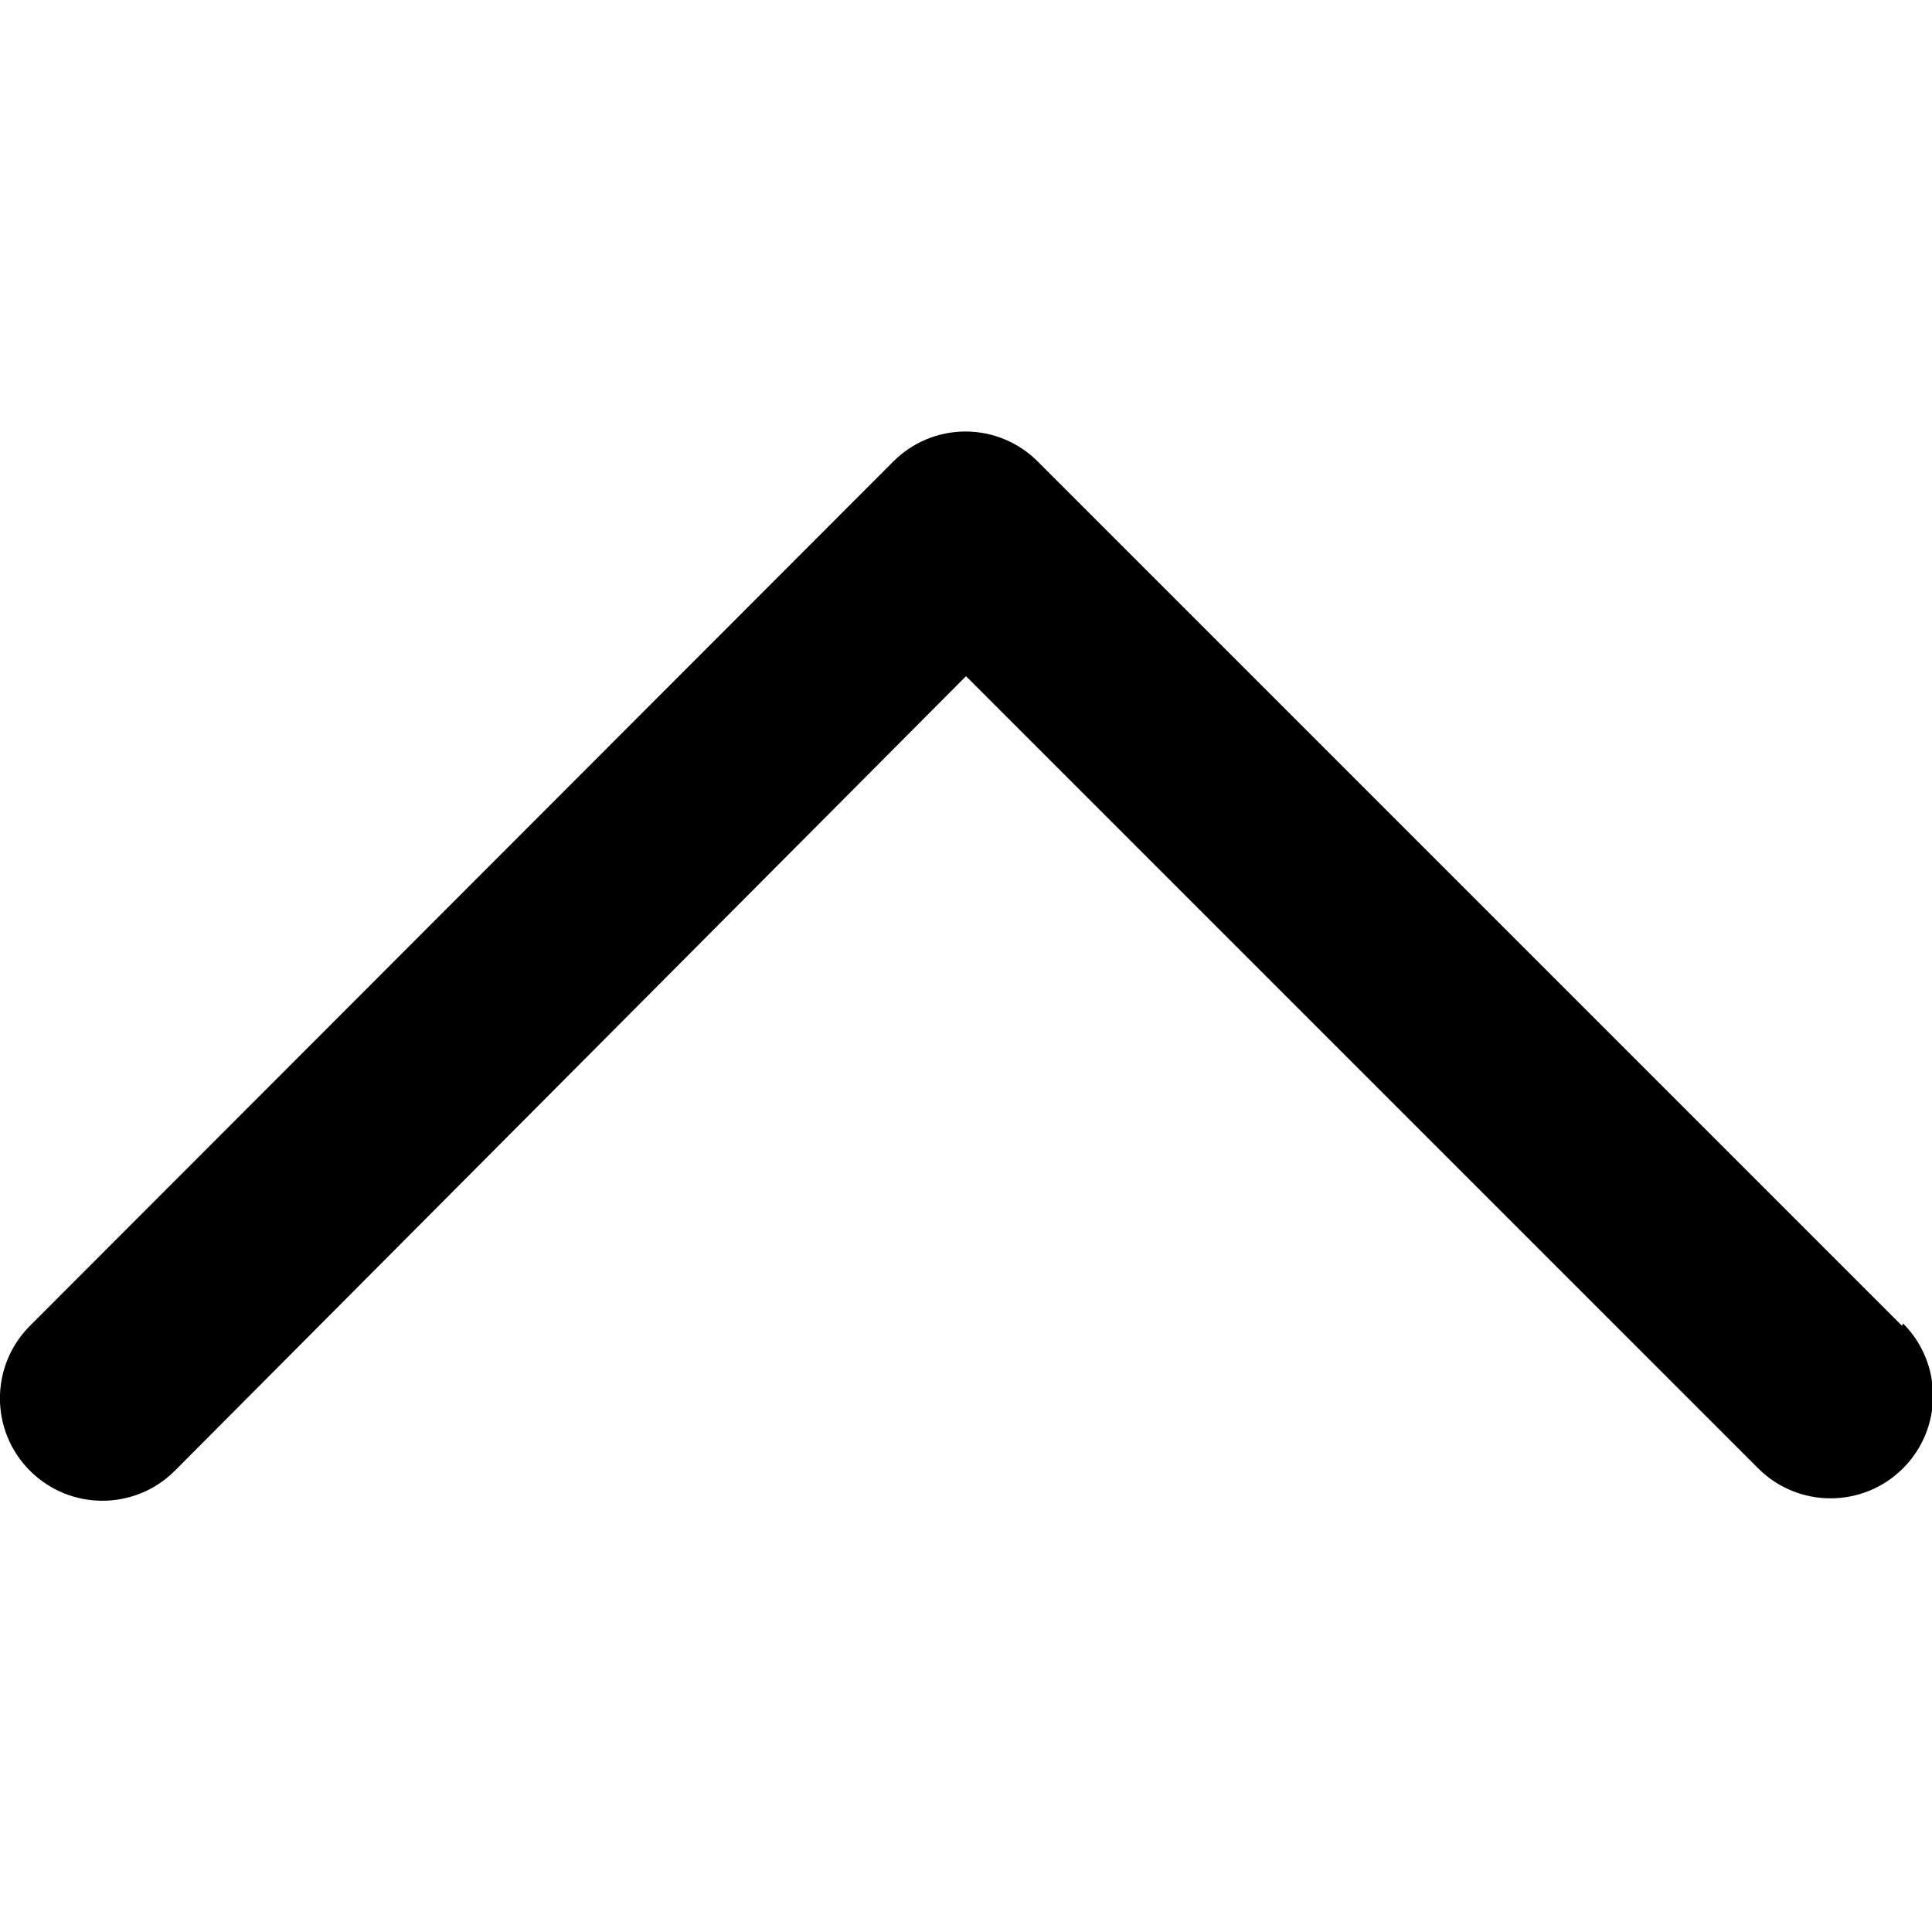
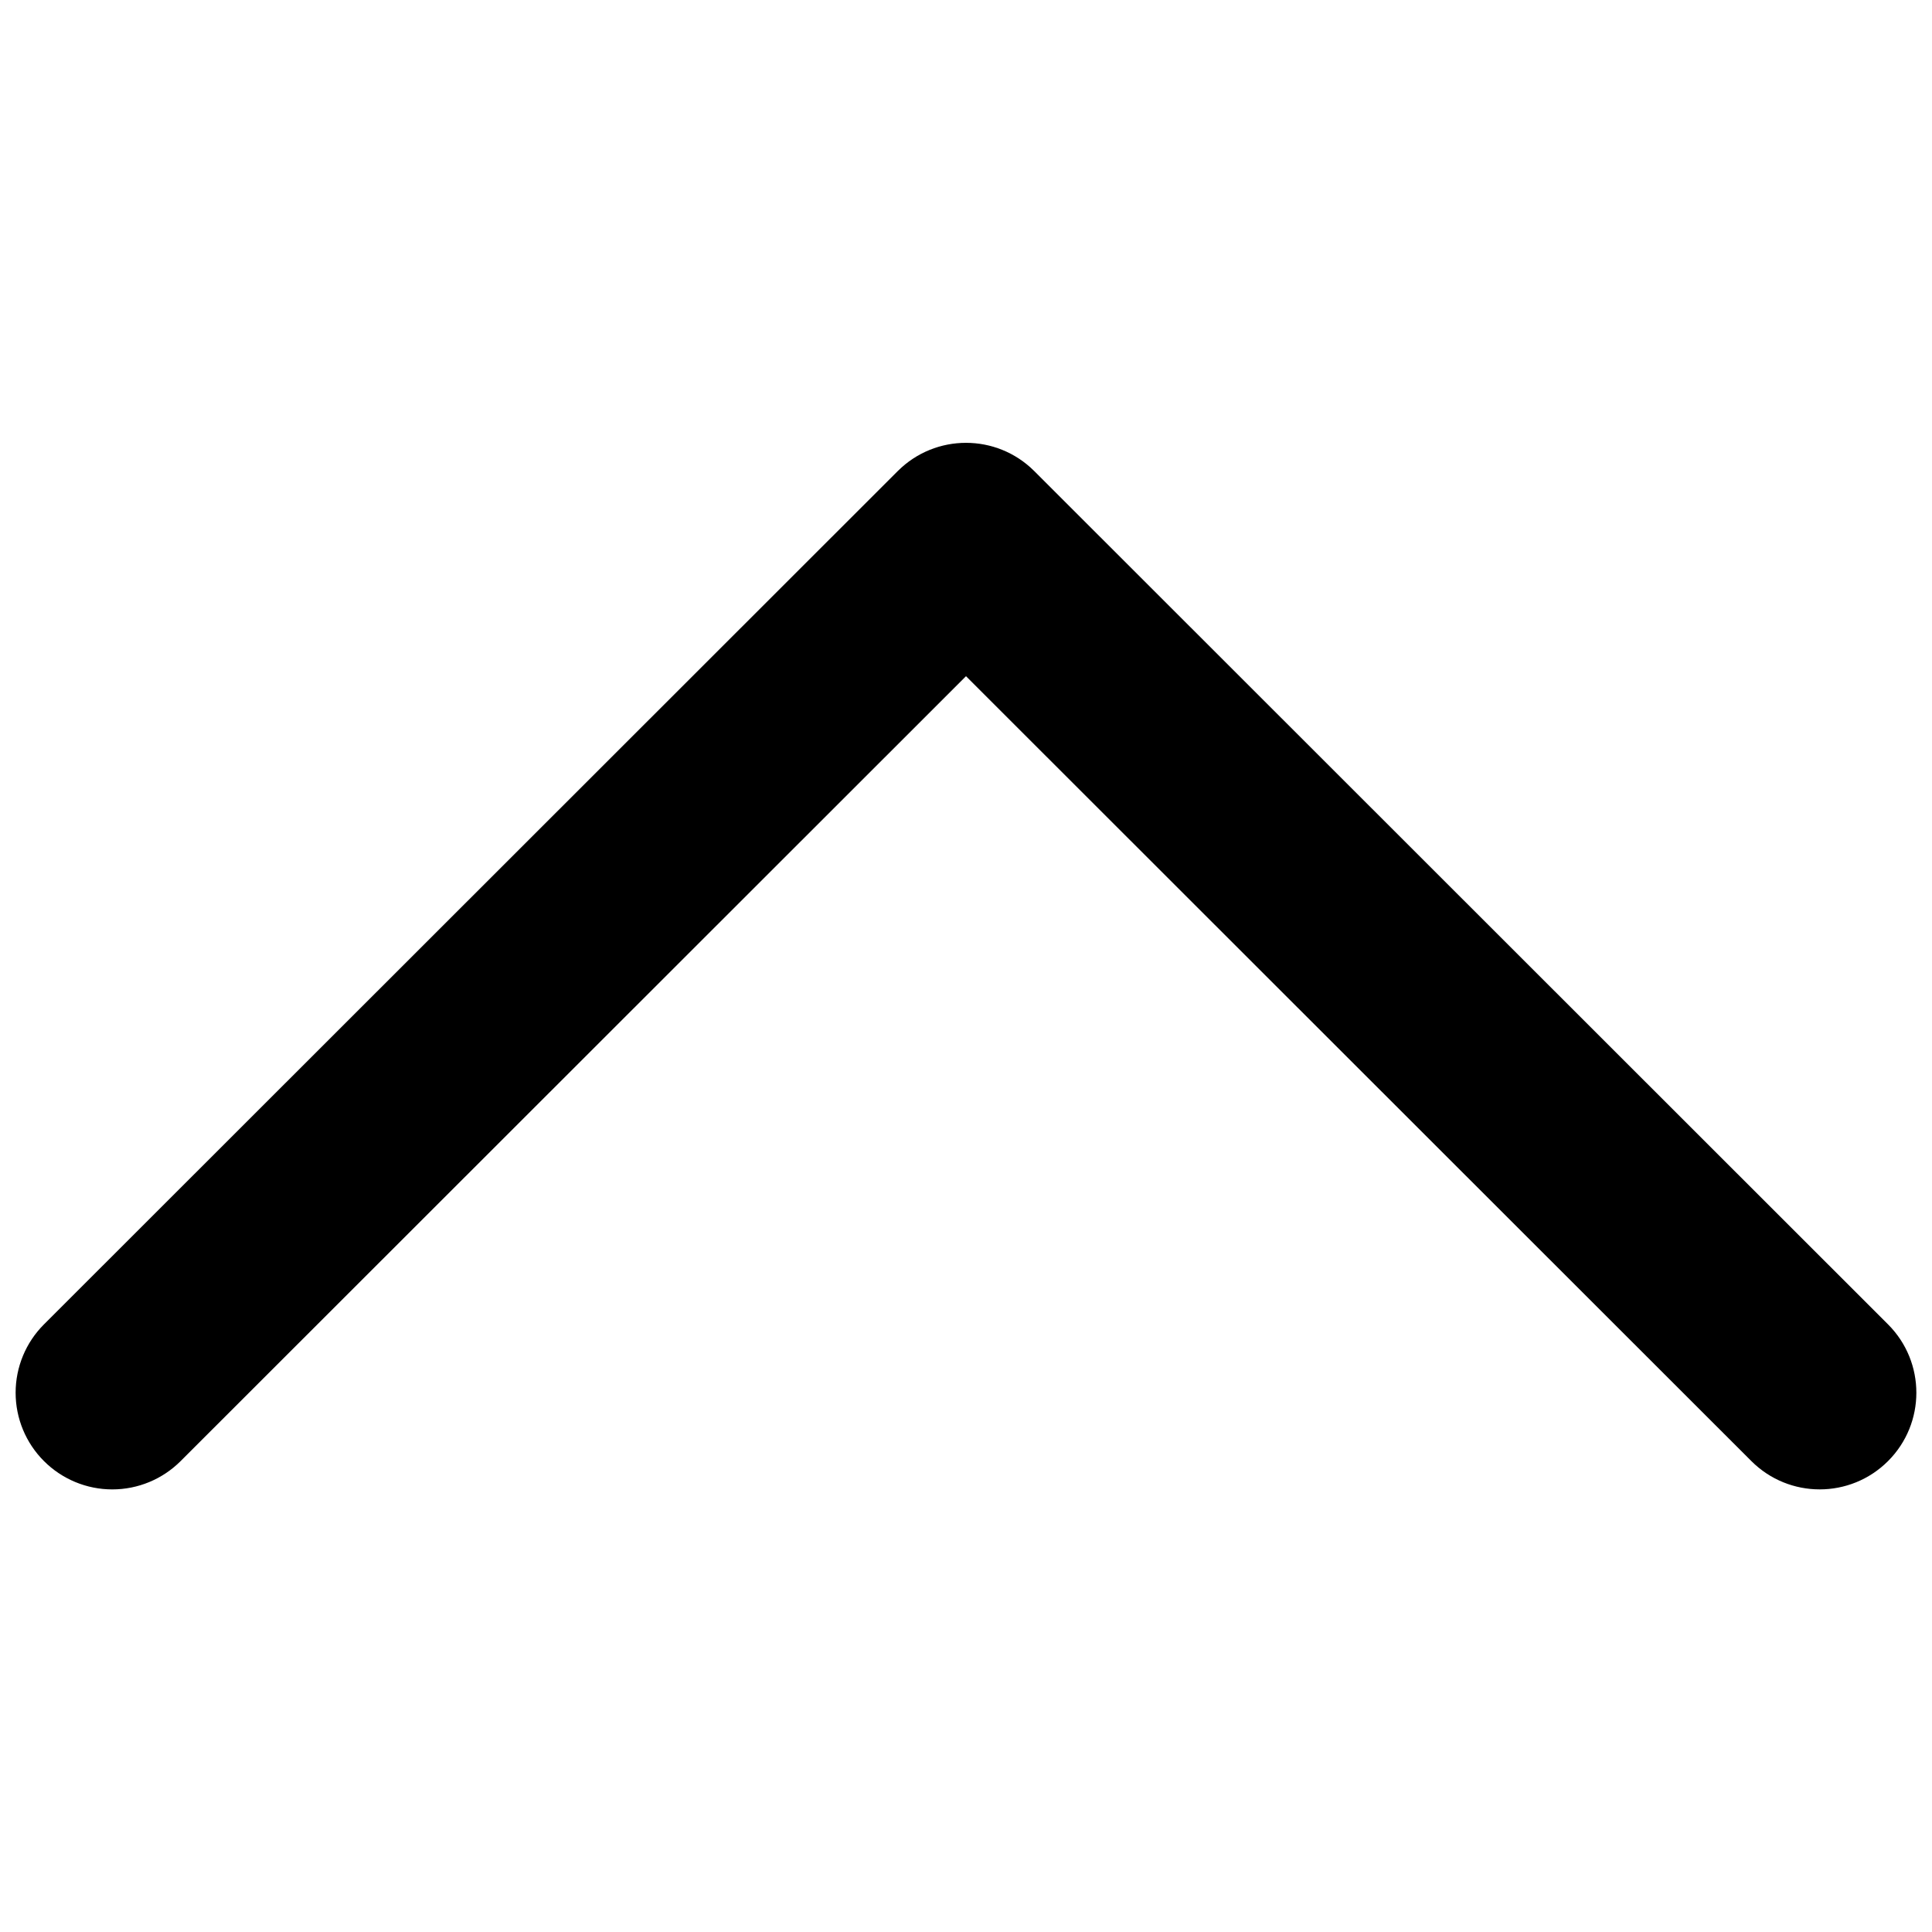
<svg xmlns="http://www.w3.org/2000/svg" id="图层_1" data-name="图层 1" viewBox="0 0 40 40">
-   <path d="M39.38,27.45,21.49,9.56a2.11,2.11,0,0,0-3,0L.62,27.45a2.11,2.11,0,0,0,3,3L20,14l16.4,16.4a2.11,2.11,0,1,0,3-3Z" />
+   <path d="M.91,30.25a2,2,0,0,0,2.83,0L20,14,36.26,30.25a2,2,0,0,0,2.83-2.83L21.41,9.75h0a2,2,0,0,0-2.82,0L.91,27.42A2,2,0,0,0,.91,30.25Z" />
</svg>
